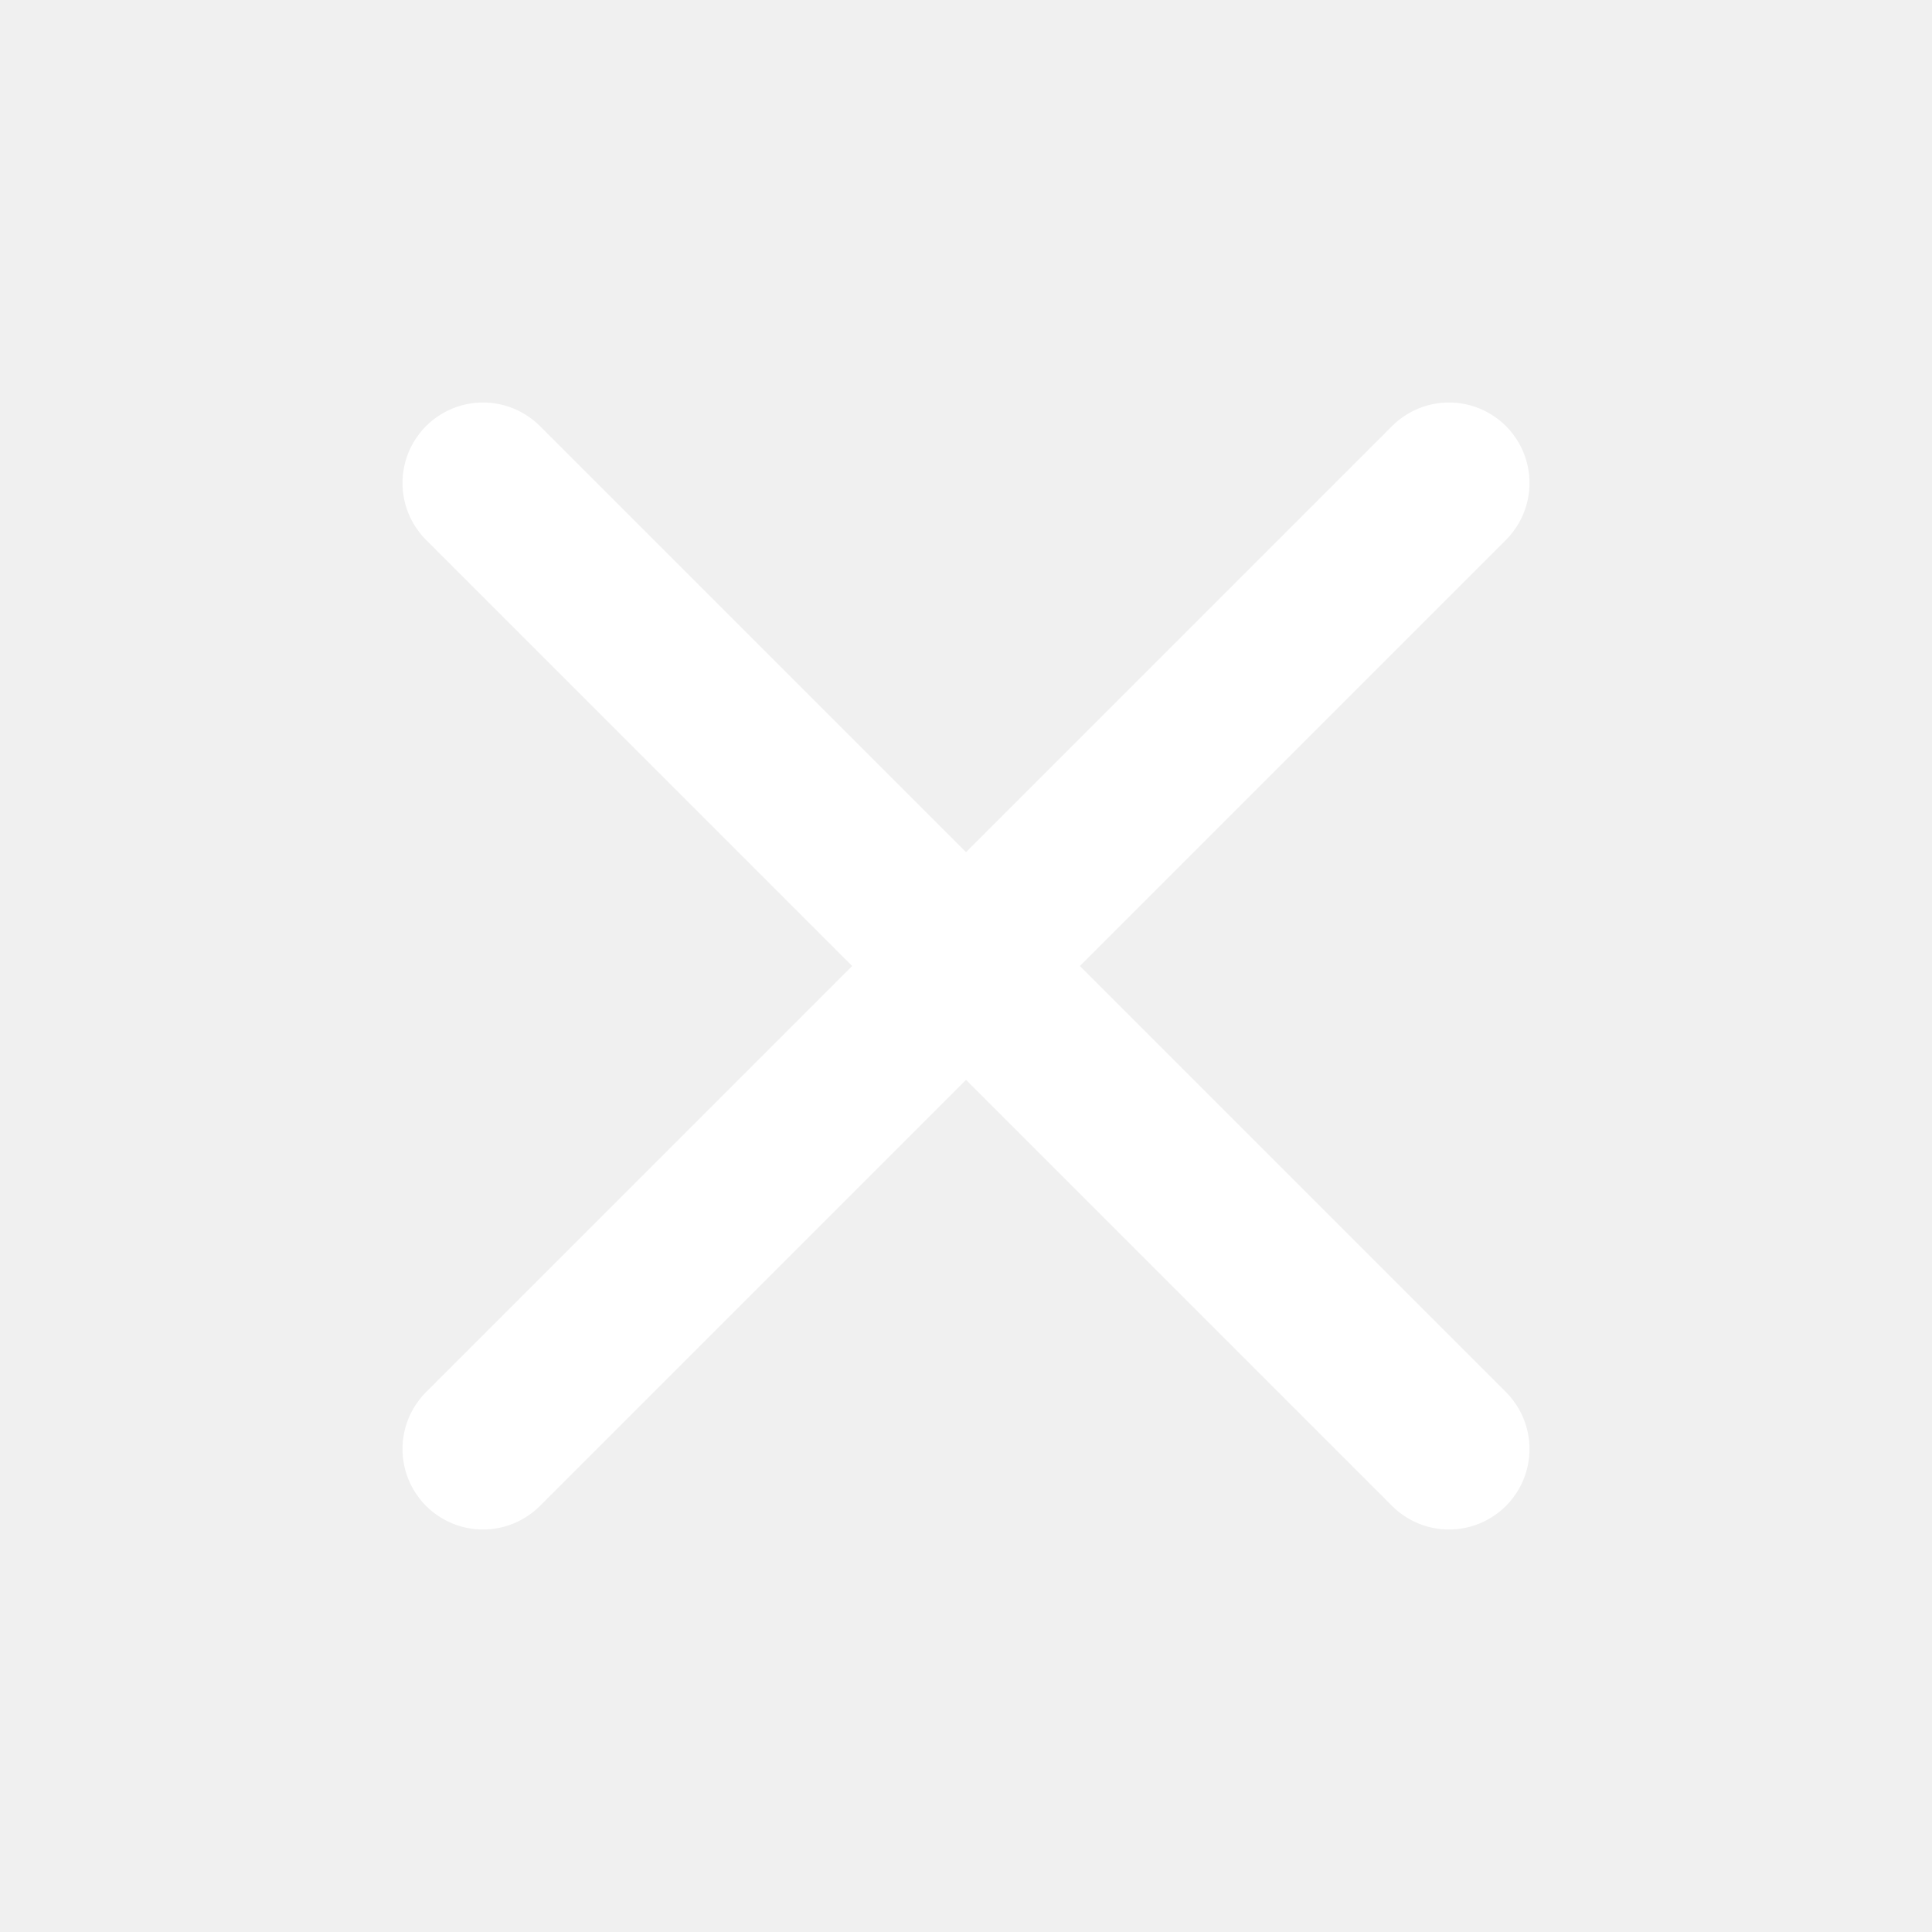
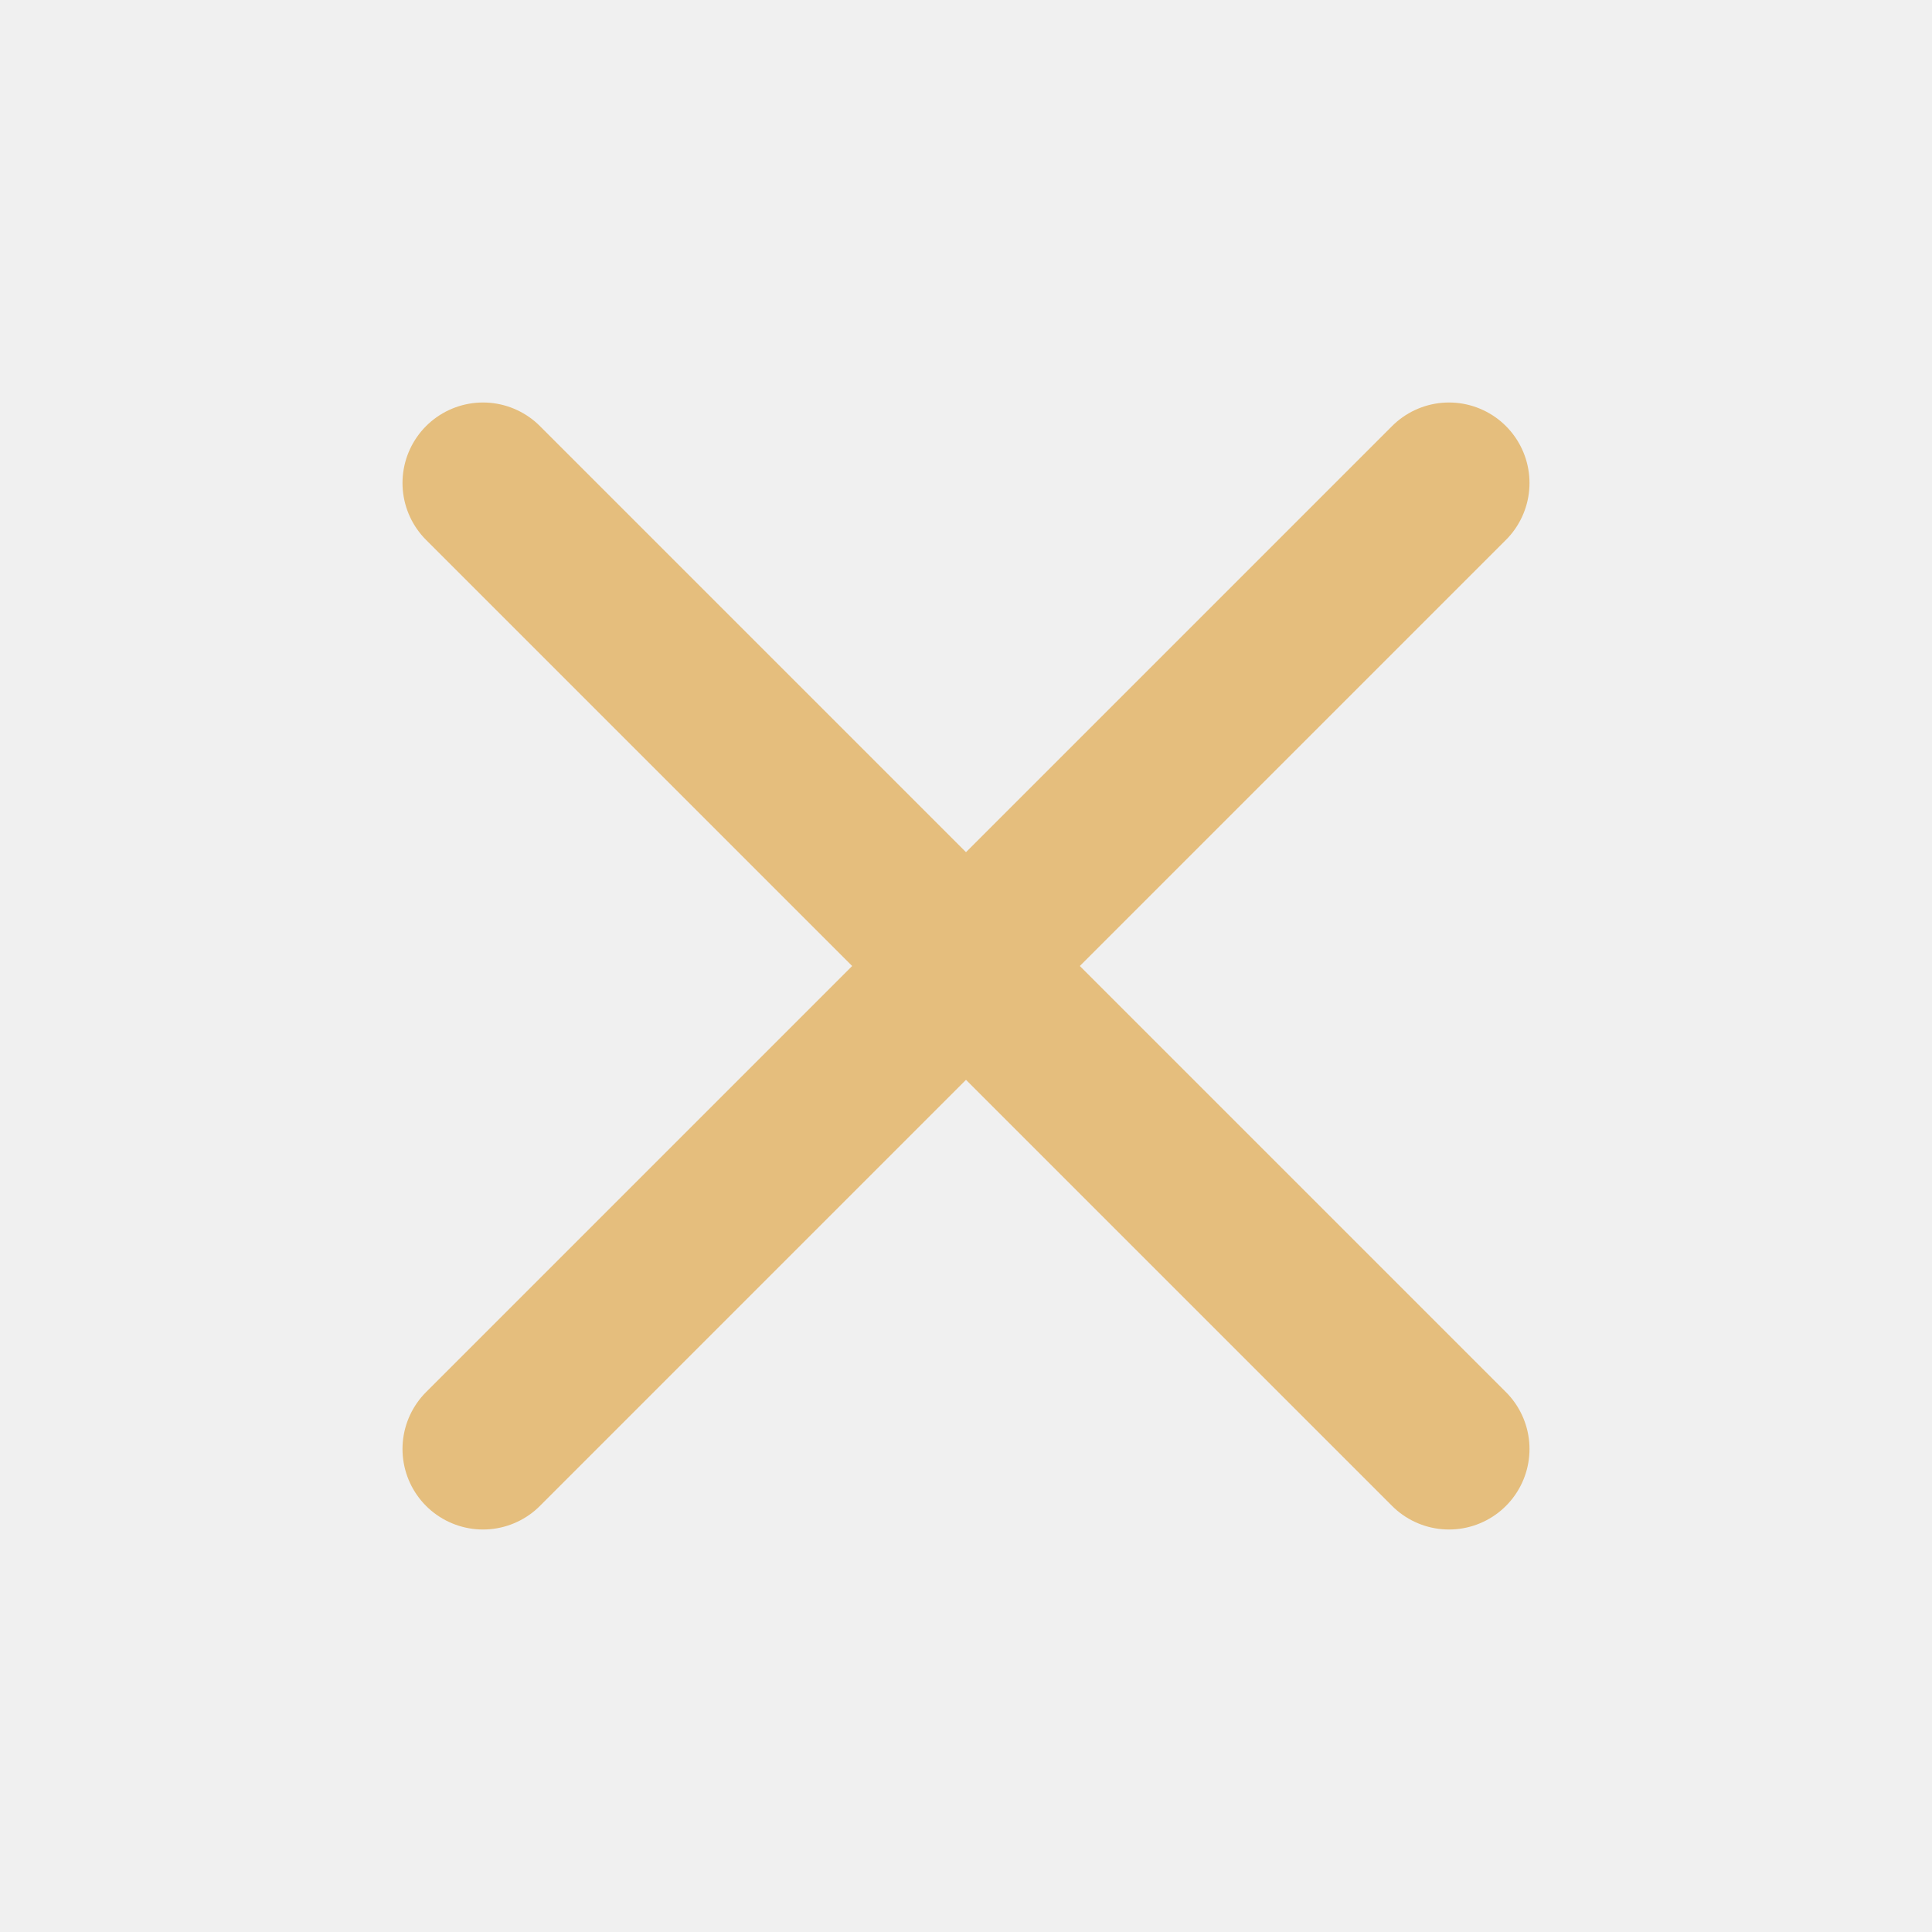
- <svg xmlns="http://www.w3.org/2000/svg" width="24" height="24" viewBox="0 0 24 24" fill="none" stroke="#ffffff" stroke-width="2" stroke-linecap="round" stroke-linejoin="round" class="feather feather-x">
+ <svg xmlns="http://www.w3.org/2000/svg" width="24" height="24" viewBox="0 0 24 24" fill="none" stroke="#E5BE7D" stroke-width="2" stroke-linecap="round" stroke-linejoin="round" class="feather feather-x">
  <line x1="18" y1="6" x2="6" y2="18" />
  <line x1="6" y1="6" x2="18" y2="18" />
</svg>
